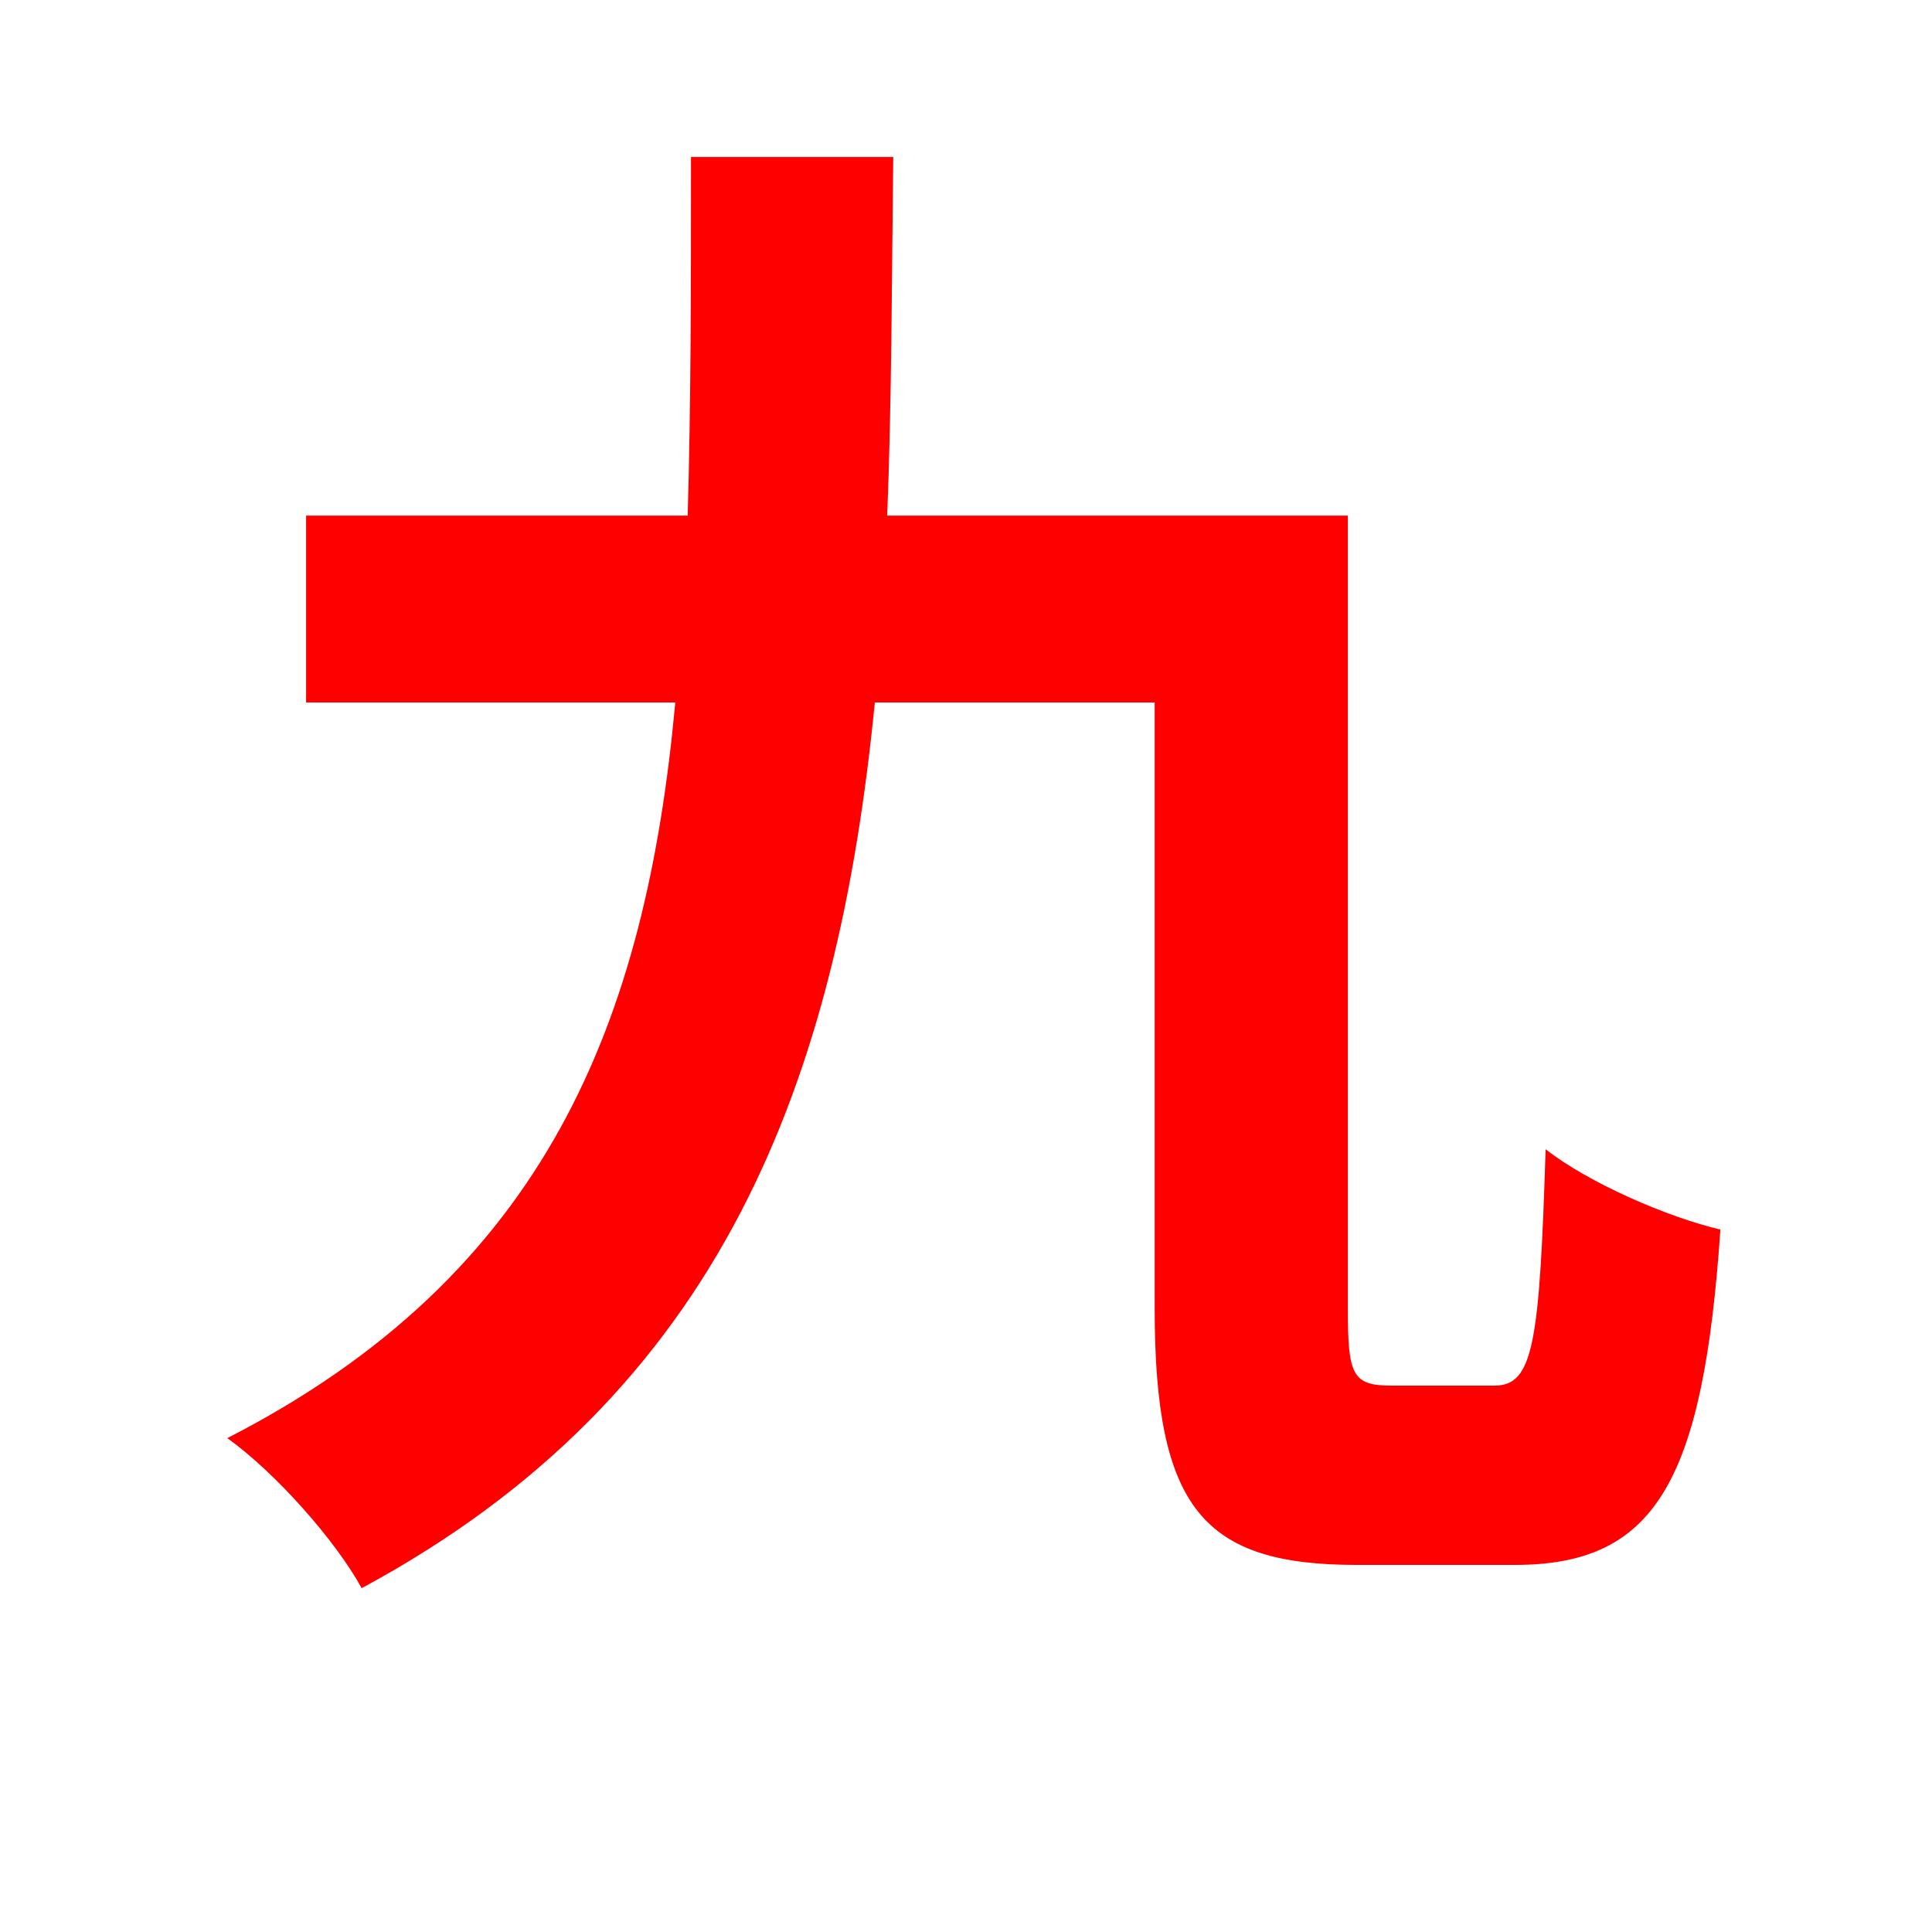
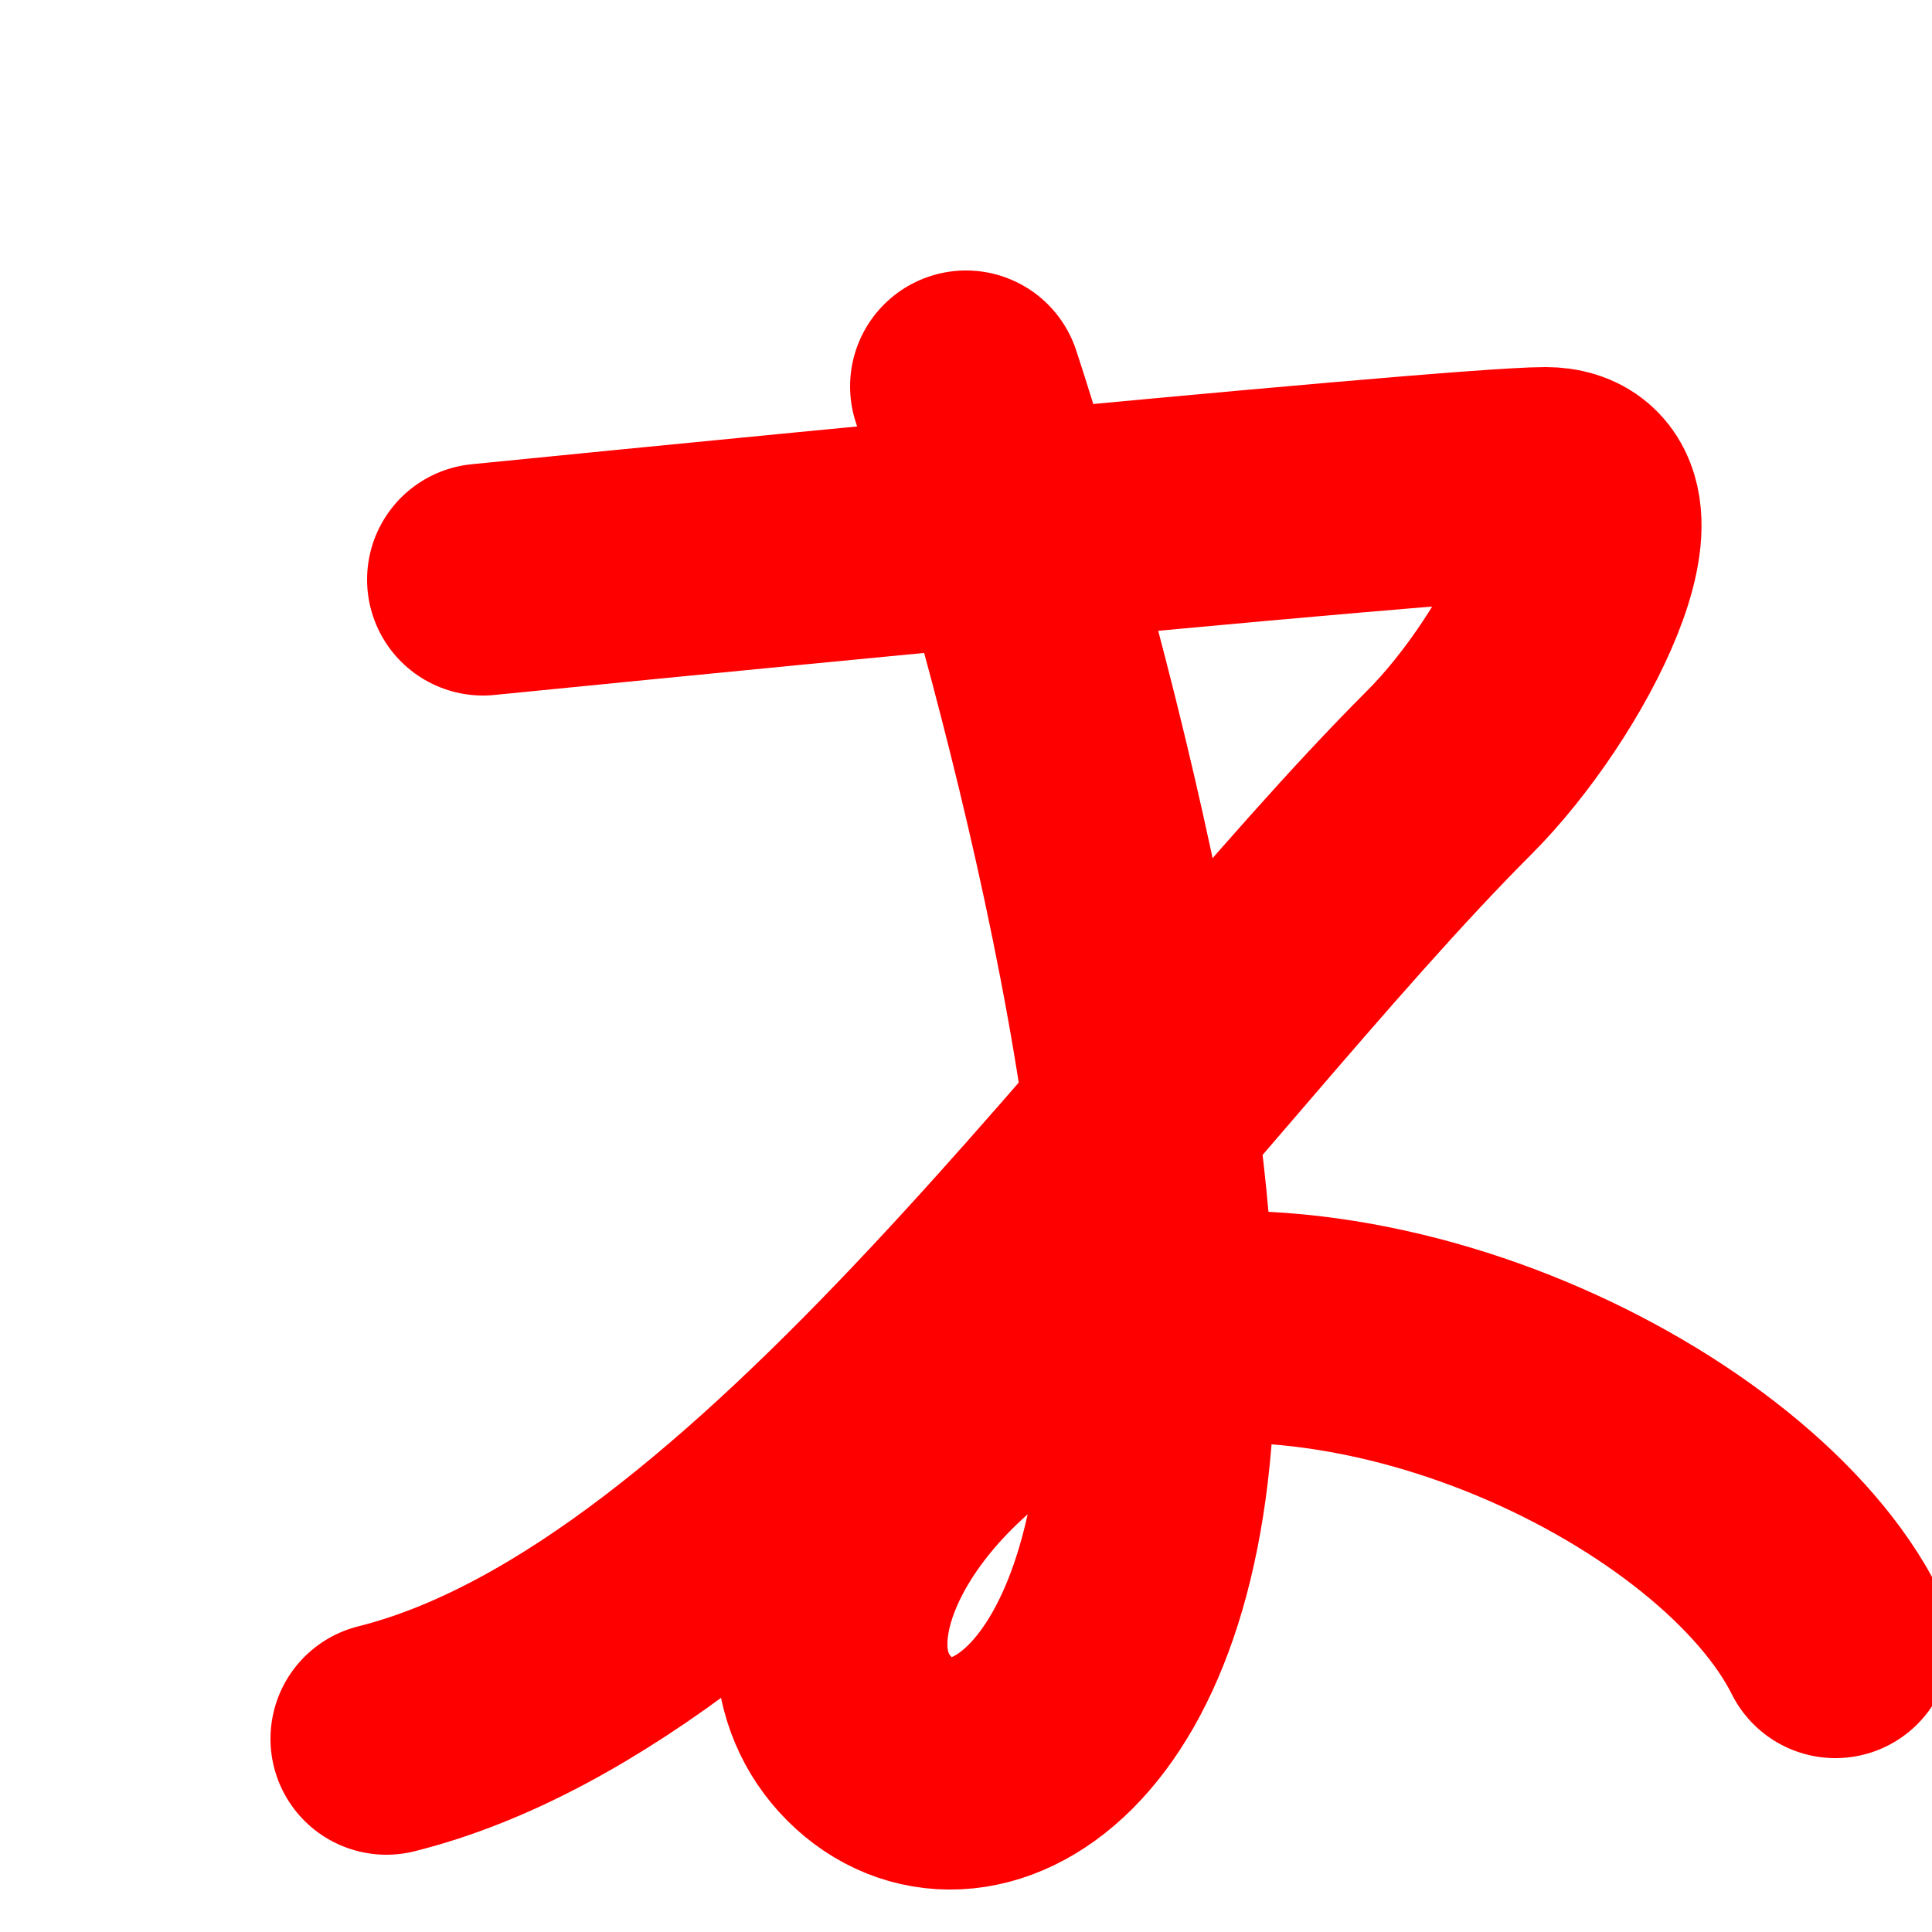
<svg xmlns="http://www.w3.org/2000/svg" viewBox="0 0 100 100">
-   <rect width="100" height="100" fill="transparent" />
-   <text x="50" y="75" font-family="serif" font-size="80" fill="#FF0000" text-anchor="middle" font-weight="bold">九</text>
+   <path d="M25 30 C 25 30, 75 25, 80 25 C 85 25, 80 35, 75 40 C 60 55, 40 85, 20 90 M50 20 C 50 20, 60 50, 60 70 C 60 90, 50 95, 45 90 C 40 85, 45 75, 55 70 C 70 65, 90 75, 95 85" fill="none" stroke="#FF0000" stroke-width="12" stroke-linecap="round" stroke-linejoin="round" />
</svg>
